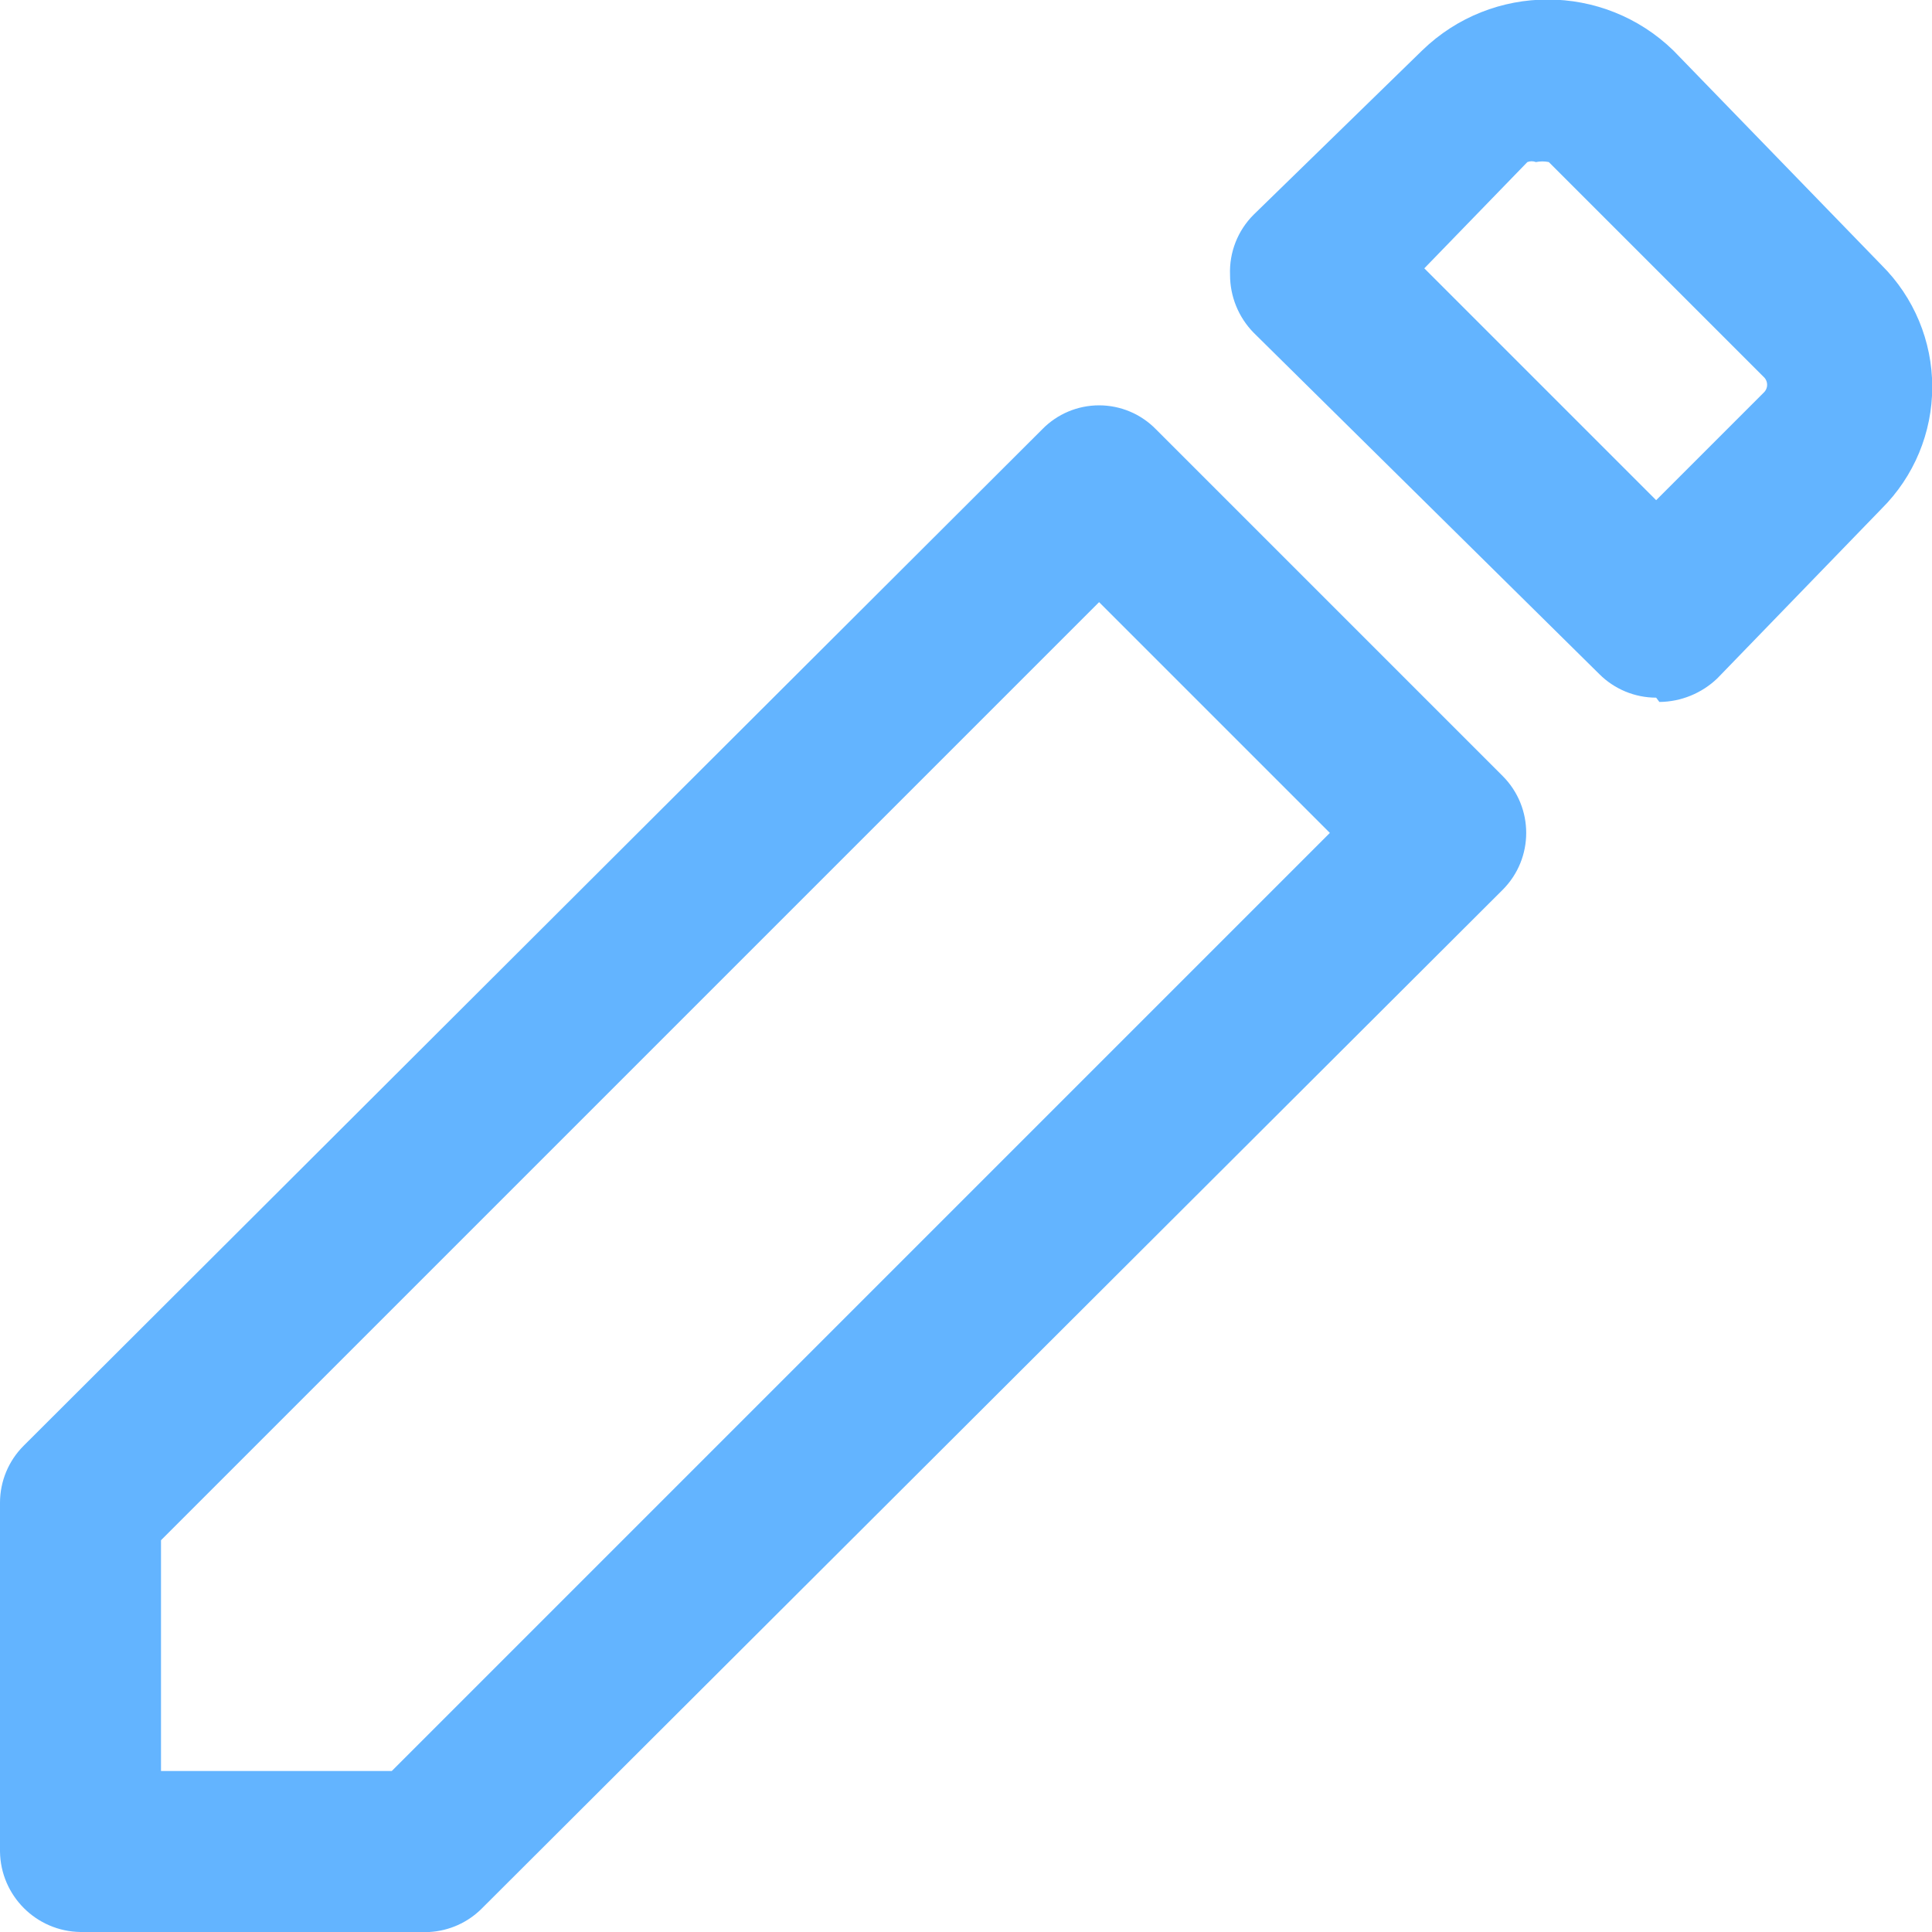
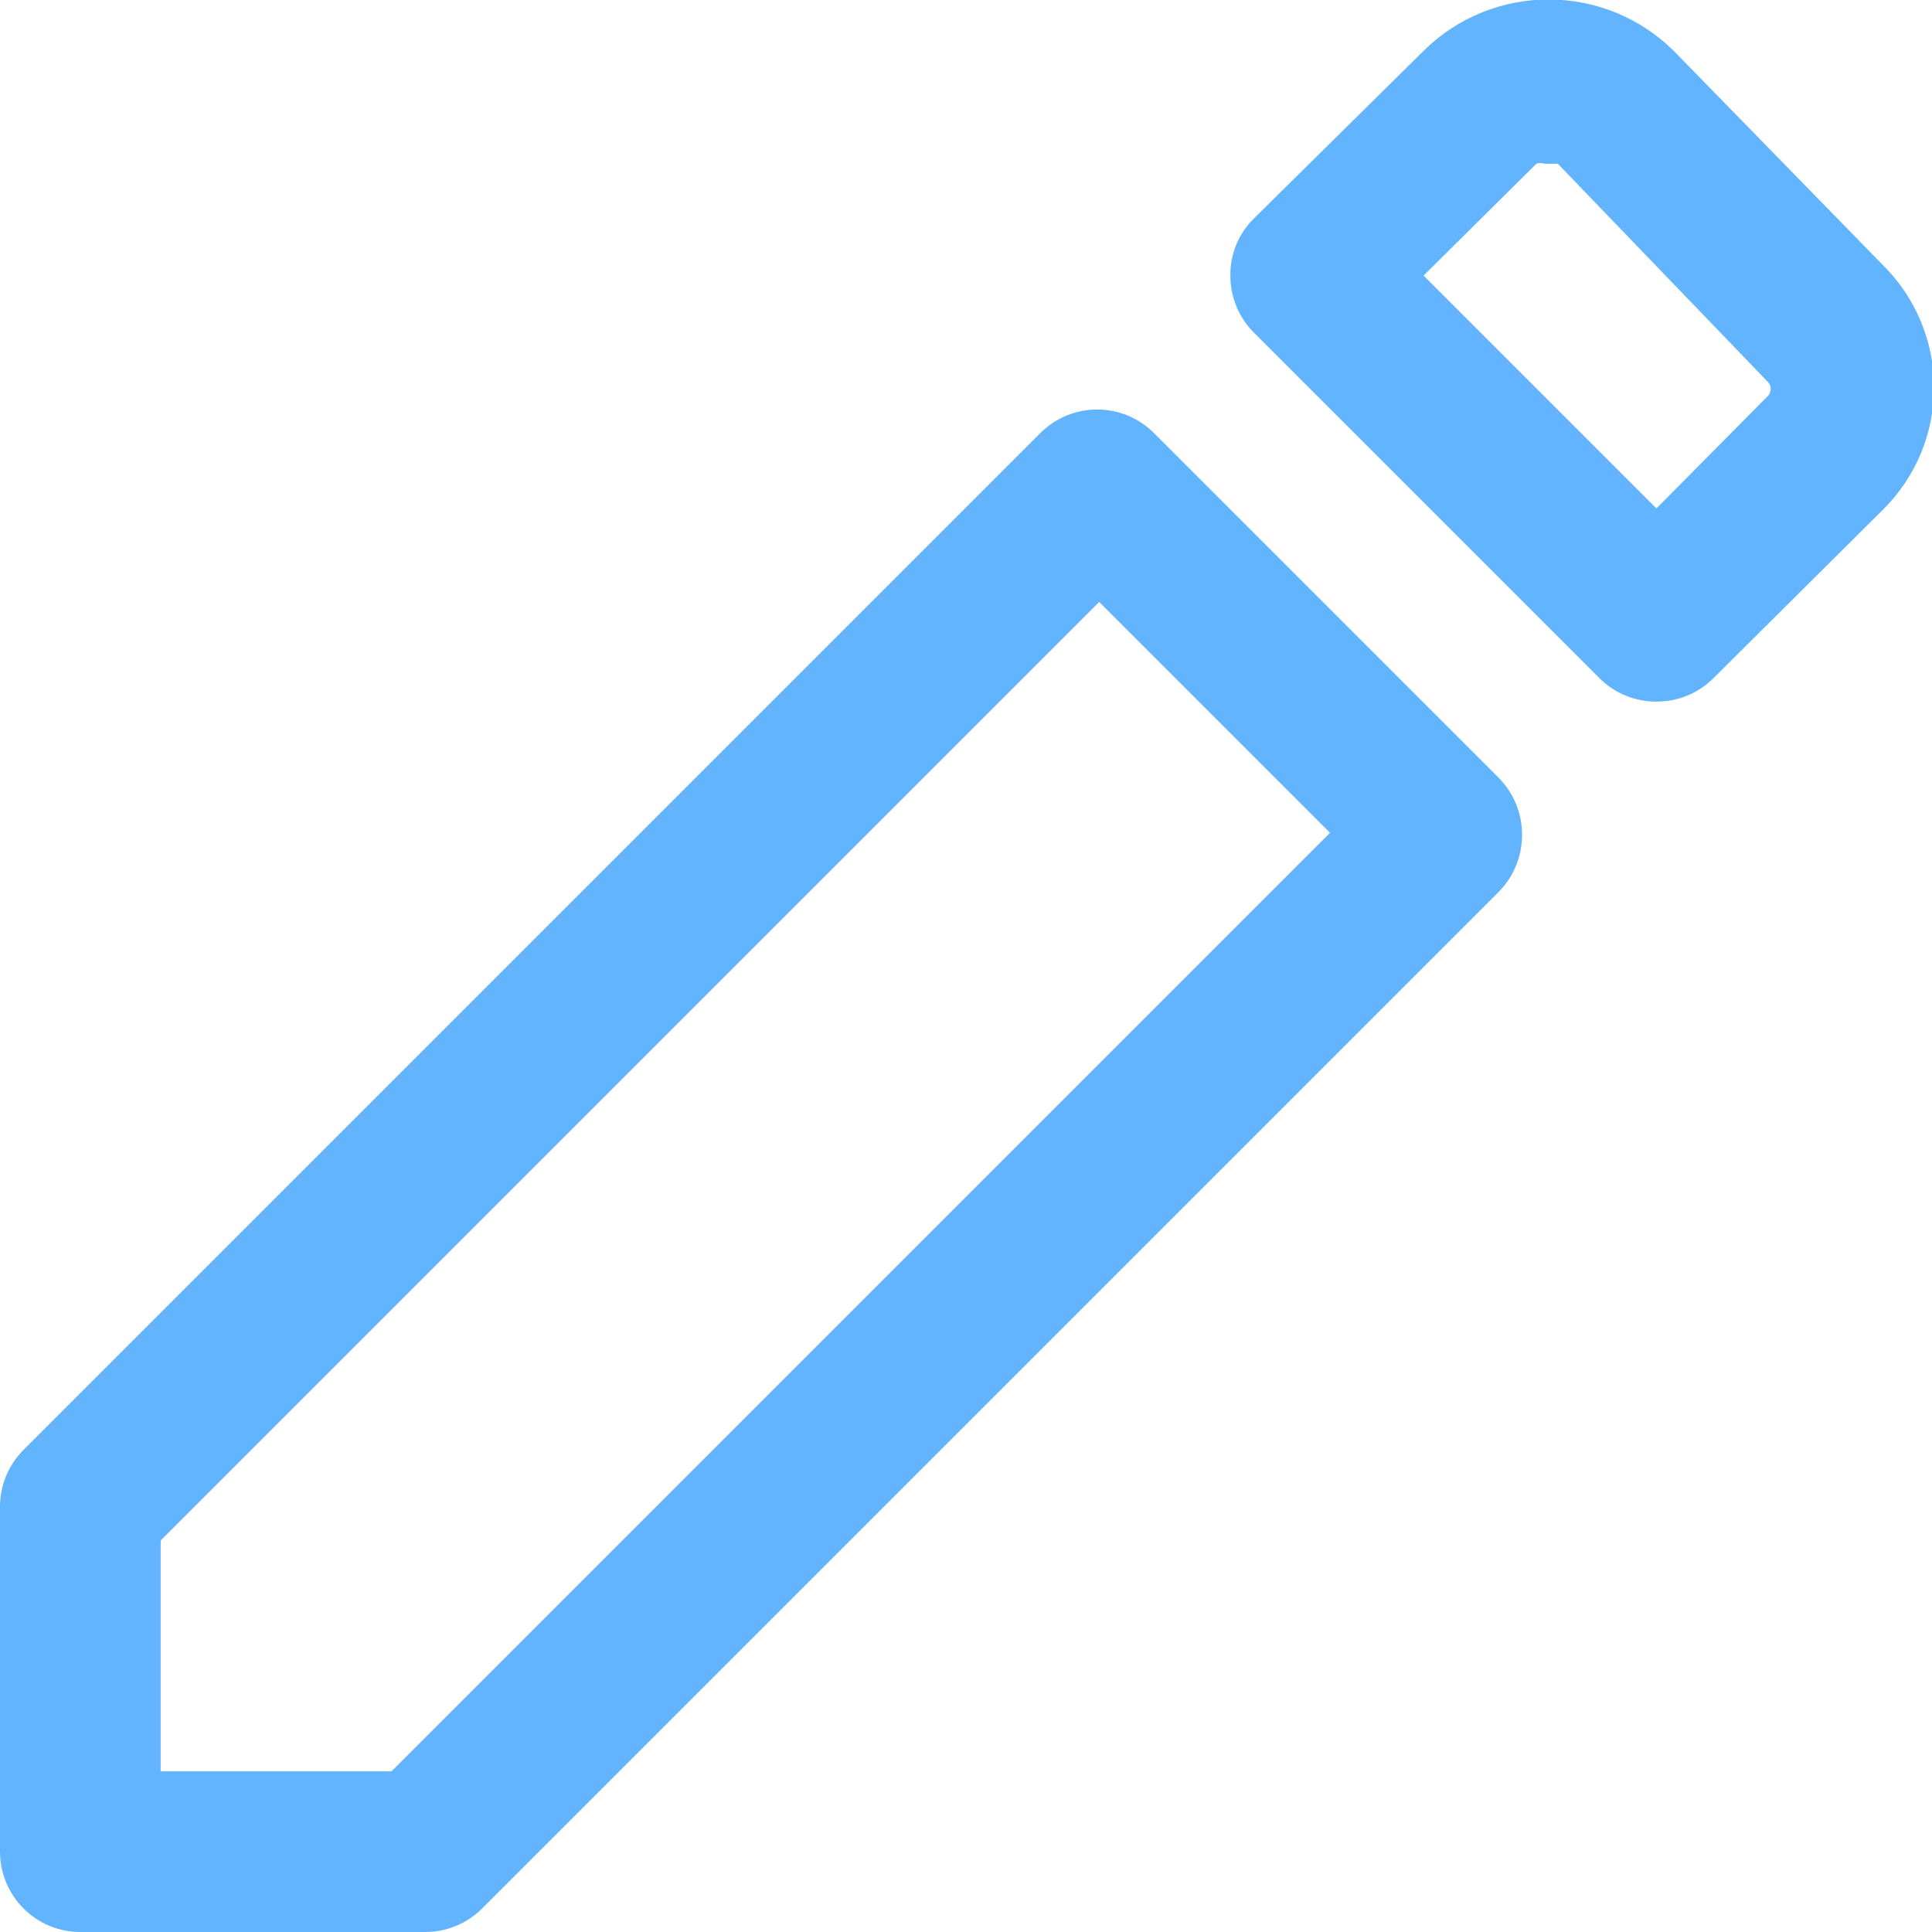
- <svg xmlns="http://www.w3.org/2000/svg" width="18" height="18" viewBox="0 0 18 18">
-   <path d="M4,18H.75A.76.76,0,0,1,0,17.25V14a.75.75,0,0,1,.22-.53L9.71,4a.74.74,0,0,1,1.06,0L14,7.23a.75.75,0,0,1,0,1.06L4.49,17.78A.75.75,0,0,1,4,18ZM1.5,16.5H3.65l8.74-8.74L10.24,5.61,1.5,14.35Zm13.93-10a.75.75,0,0,1-.53-.22L11.68,3.1a.77.77,0,0,1-.22-.54A.75.75,0,0,1,11.68,2L13.25.47a1.68,1.68,0,0,1,2.34,0l1.94,2a1.6,1.6,0,0,1,0,2.27L16,6.32a.79.79,0,0,1-.54.22Zm-2.16-4,2.16,2.16,1-1a.1.1,0,0,0,0-.15l-2-2a.3.3,0,0,0-.12,0h0a.11.11,0,0,0-.08,0Z" fill="#63b4ff" />
+ <svg xmlns="http://www.w3.org/2000/svg" width="19" height="19" viewBox="0 0 19 19">
+   <path d="M4.18,19H.79A.79.79,0,0,1,0,18.21V14.82a.79.79,0,0,1,.23-.56l10-10a.79.79,0,0,1,1.12,0l3.39,3.39a.8.8,0,0,1,0,1.12l-10,10A.79.79,0,0,1,4.18,19Zm-2.6-1.58H3.85l9.23-9.23L10.81,5.92,1.58,15.15ZM16.29,6.9a.79.79,0,0,1-.56-.23l-3.4-3.4a.79.79,0,0,1-.23-.56.77.77,0,0,1,.23-.56L14,.5a1.75,1.75,0,0,1,2.46,0l2.06,2.11a1.69,1.69,0,0,1,0,2.4L16.85,6.67a.79.79,0,0,1-.56.23ZM14,2.71,16.29,5l1.09-1.1a.1.1,0,0,0,0-.15L15.32,1.61l-.13,0h0a.12.12,0,0,0-.08,0Z" fill="#63b4ff" />
</svg>
